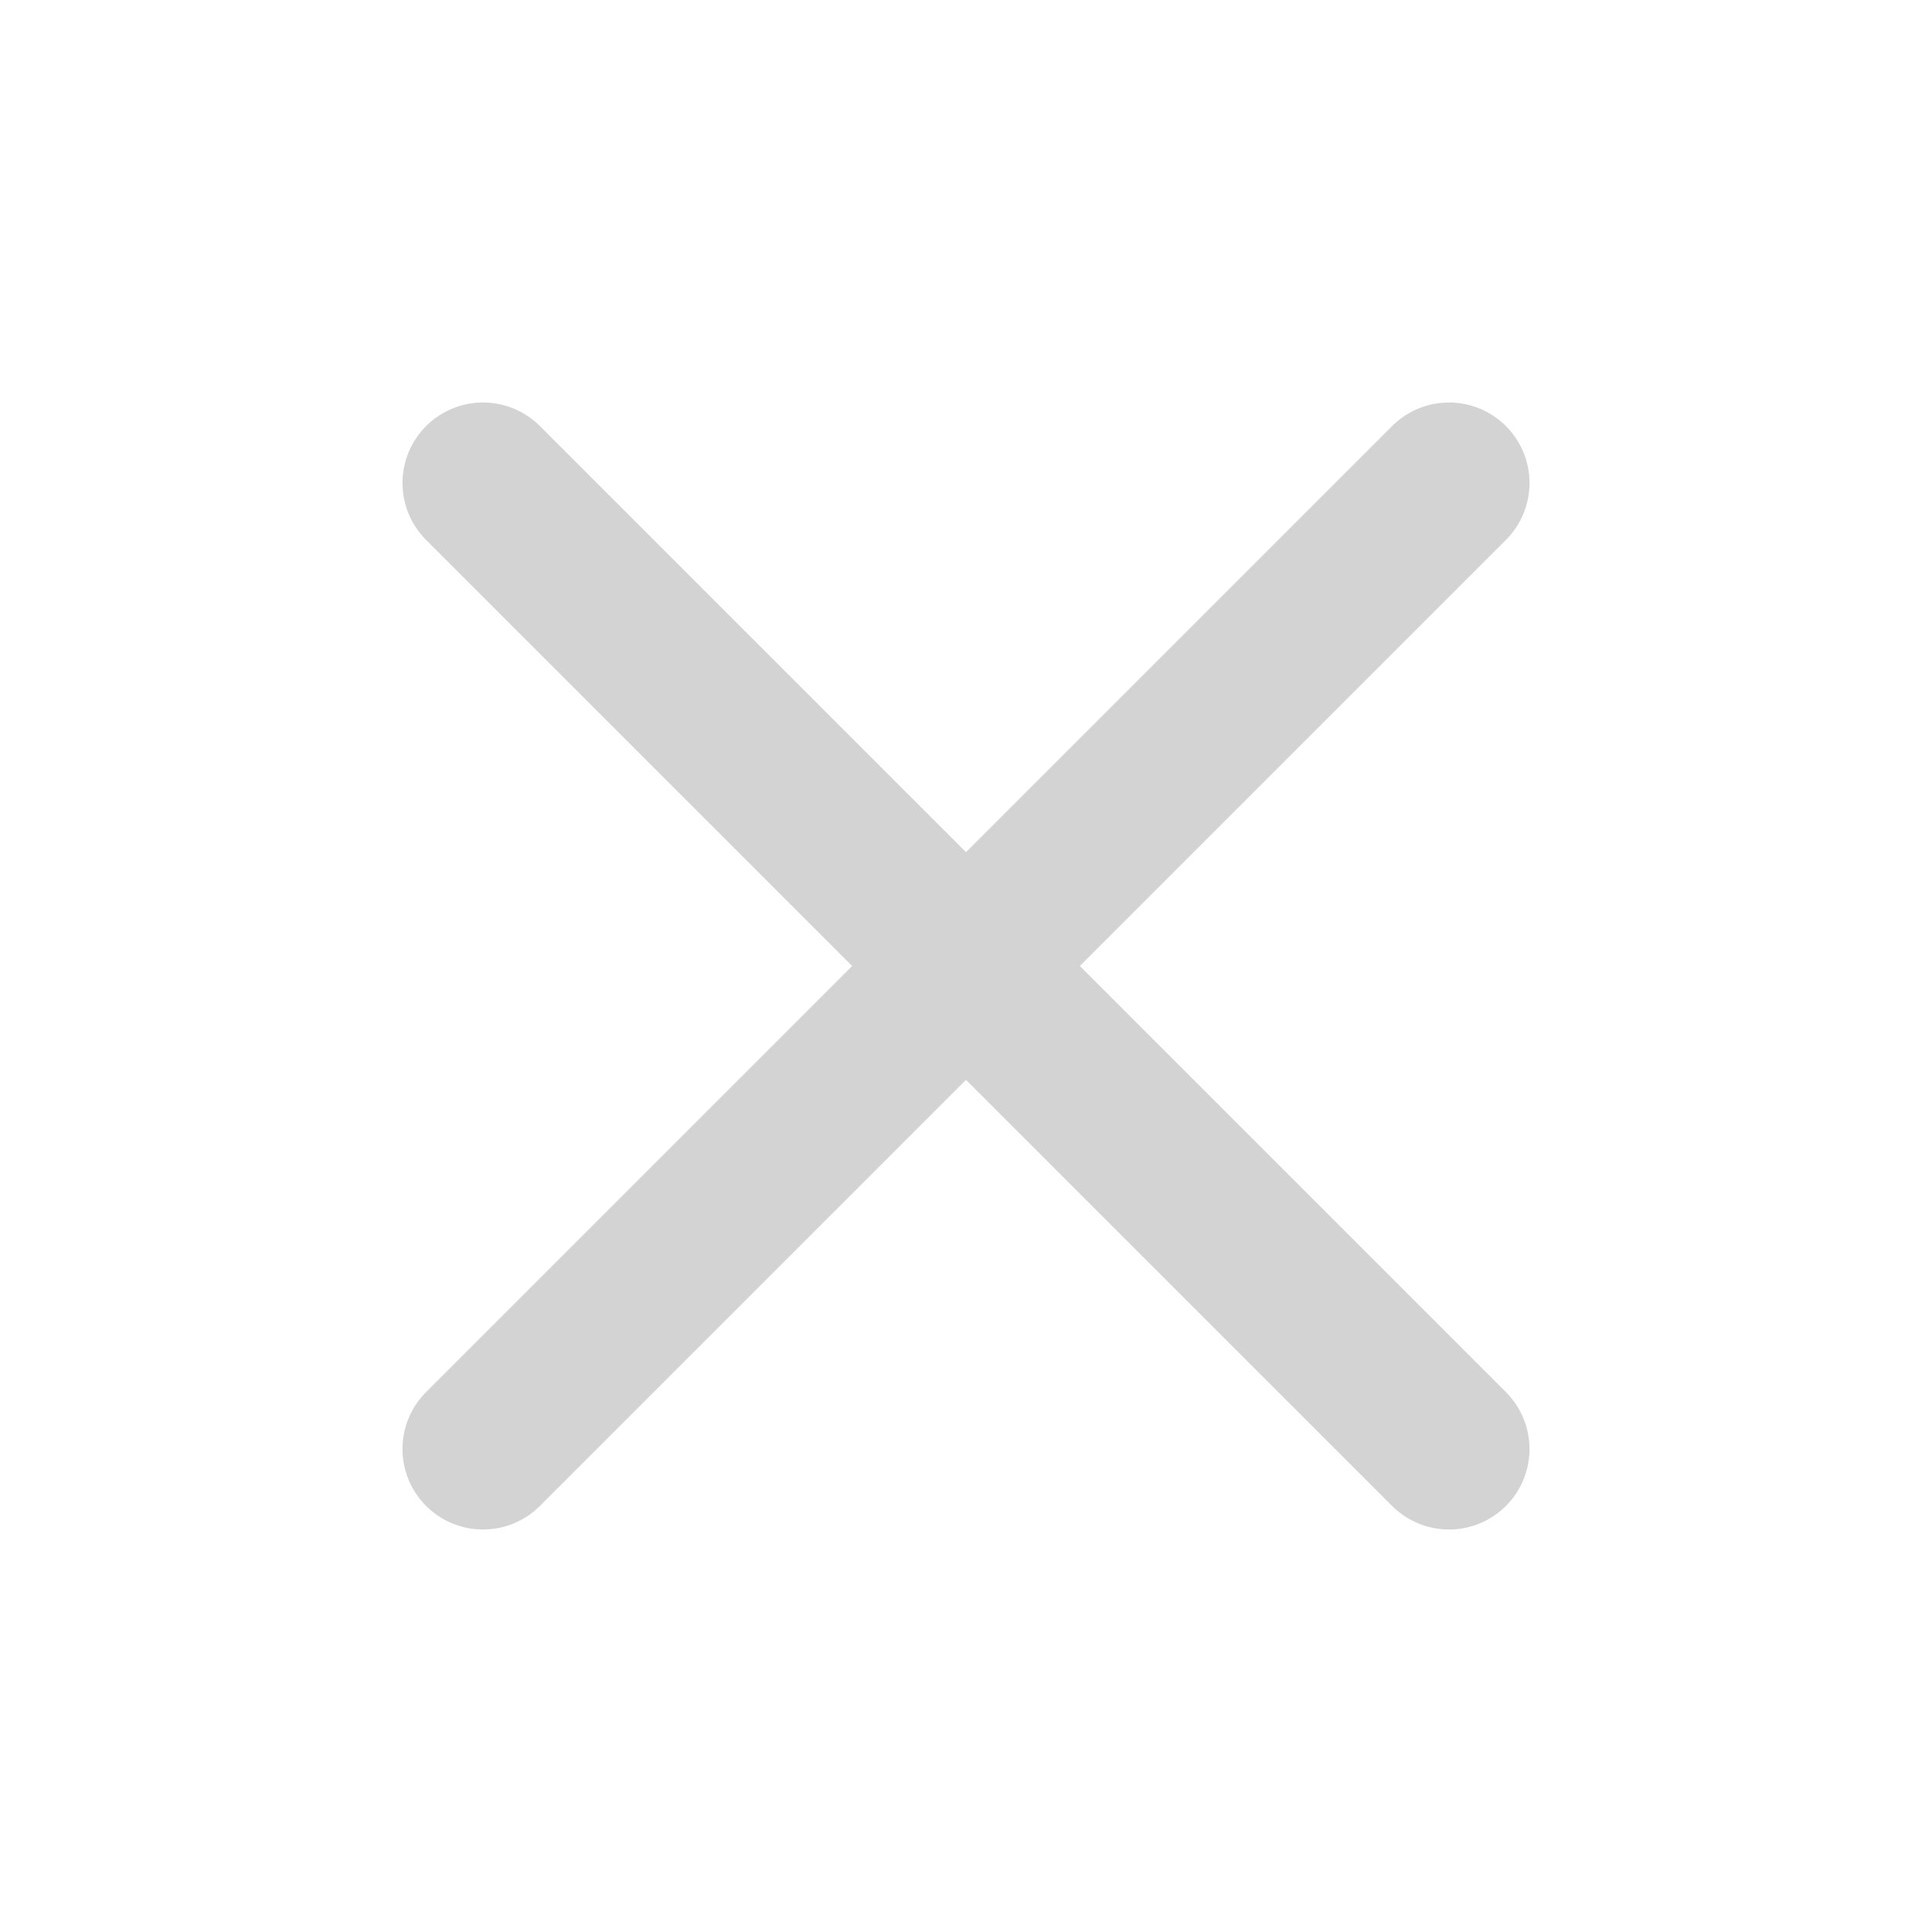
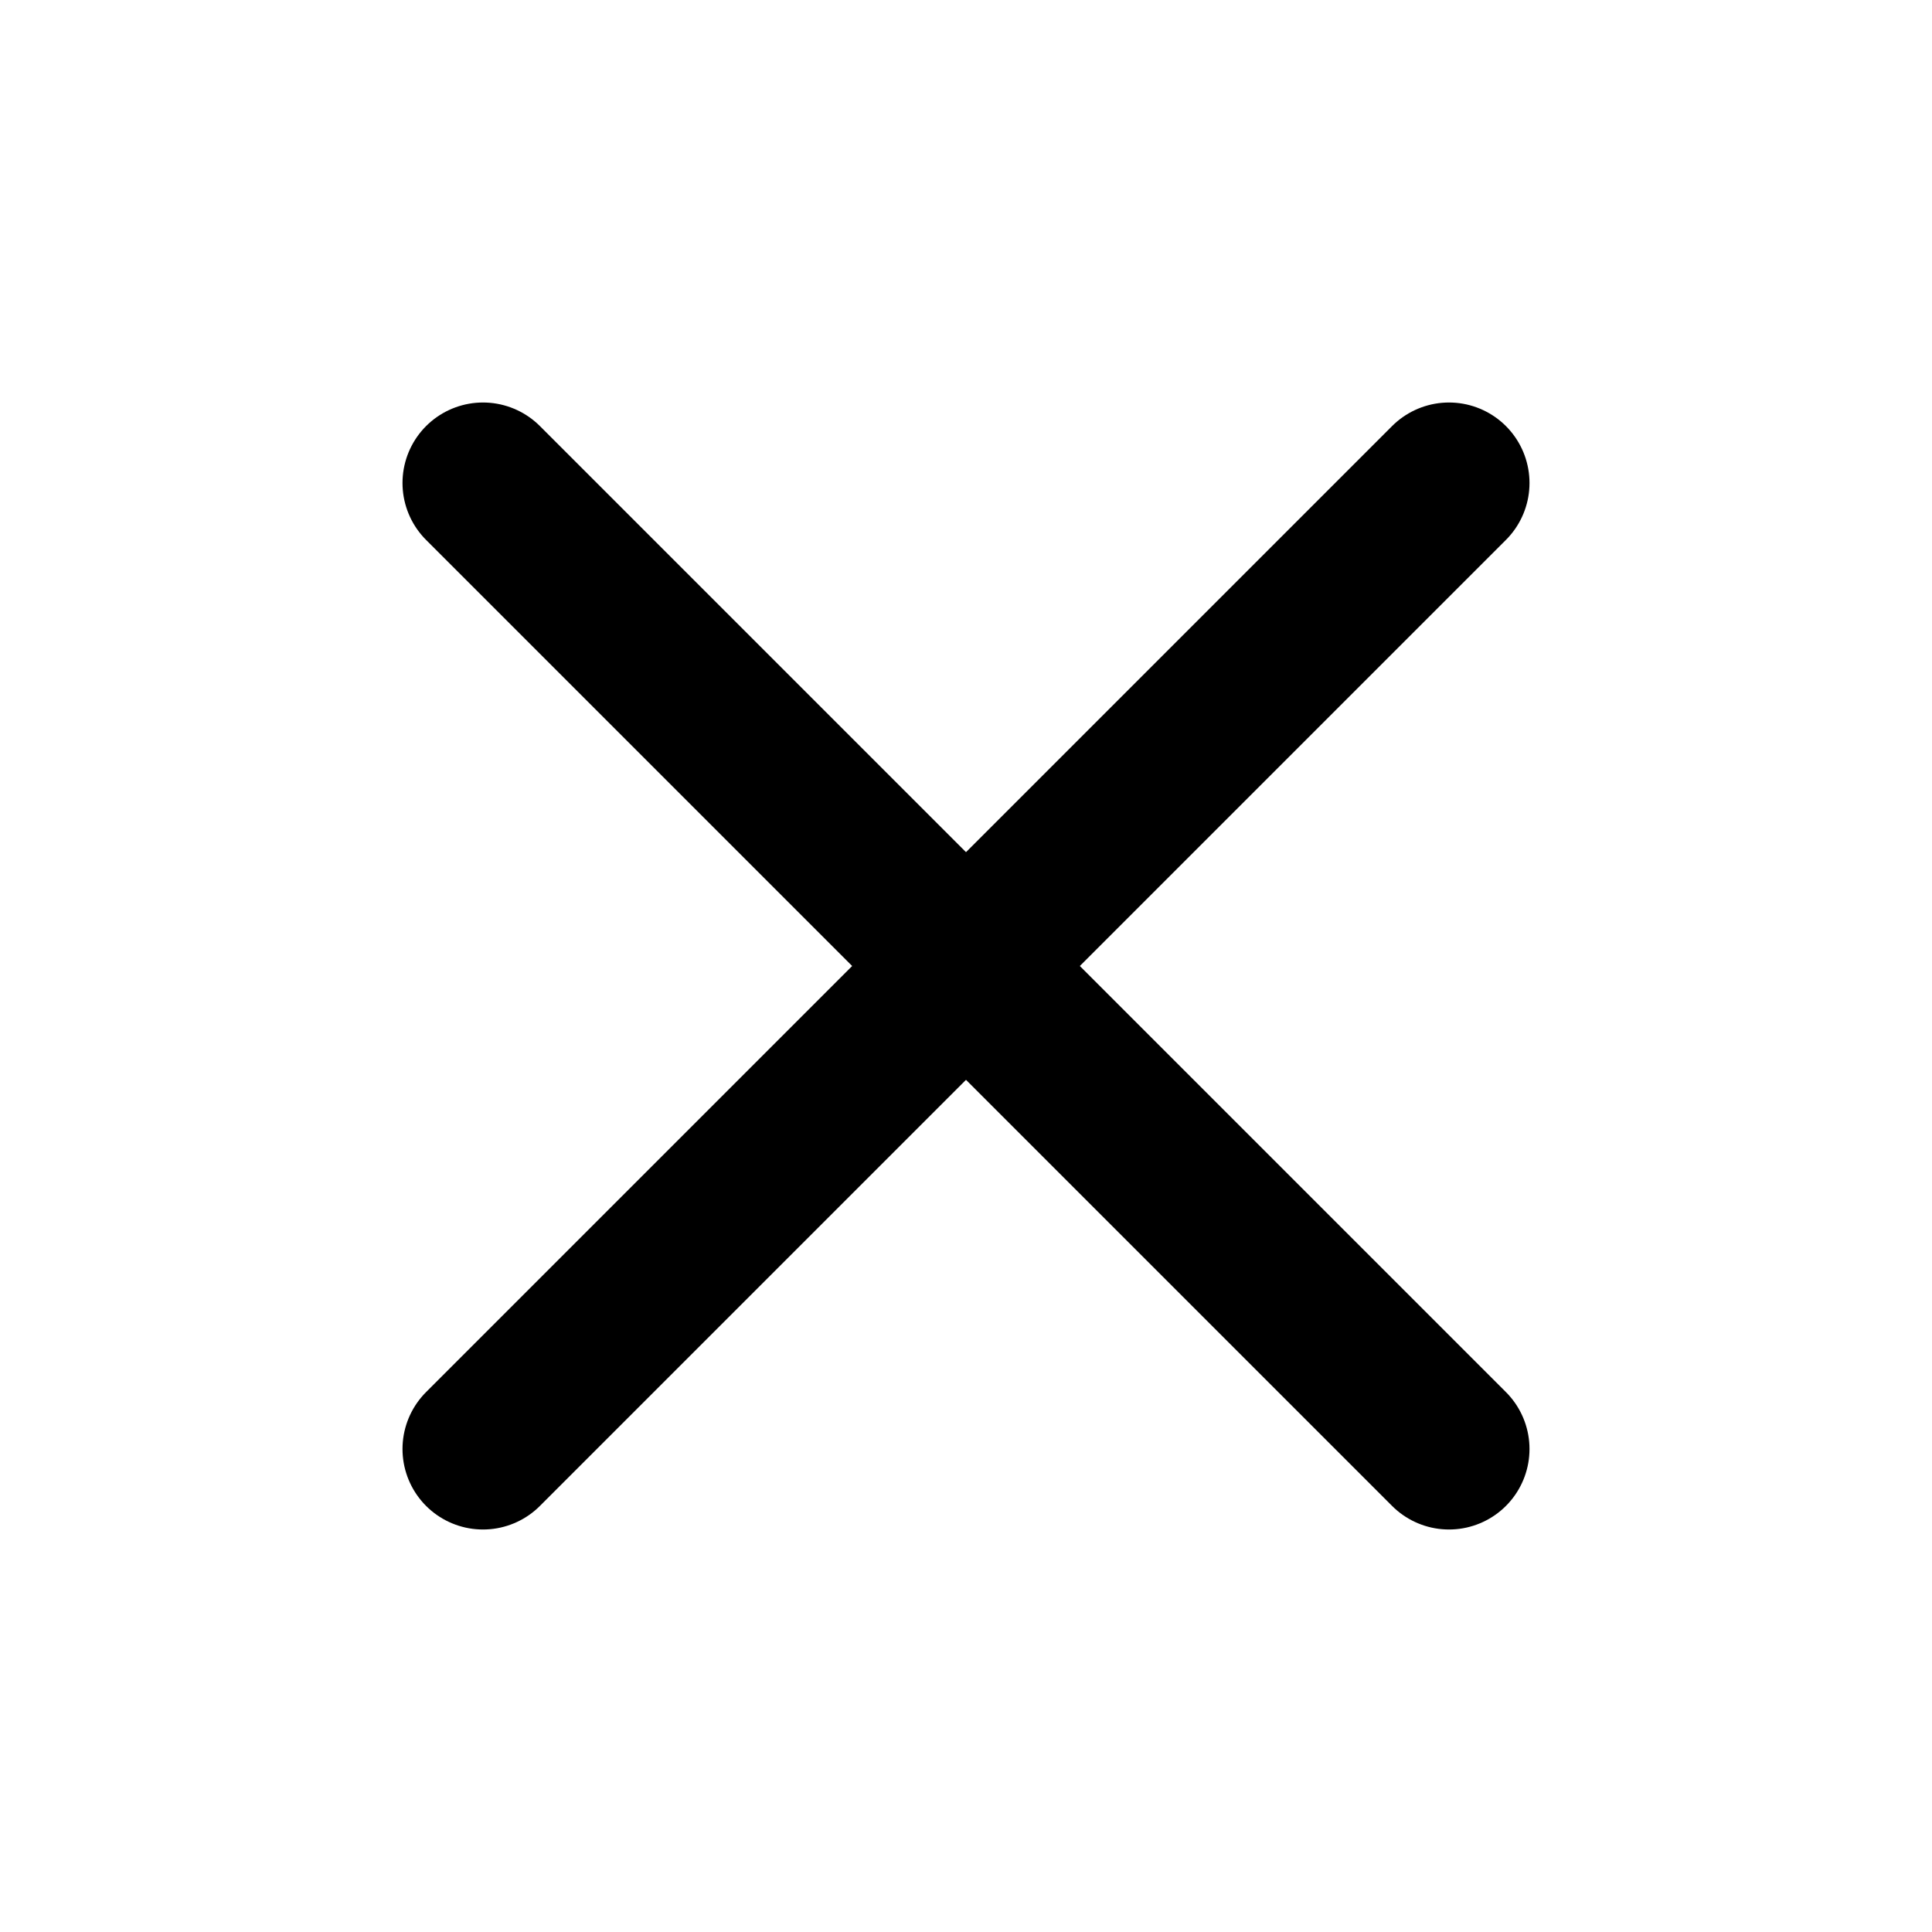
- <svg xmlns="http://www.w3.org/2000/svg" width="24" height="24" viewBox="0 0 24 24" fill="none" stroke="lightgray" stroke-width="2" stroke-linecap="round" stroke-linejoin="round">
+ <svg xmlns="http://www.w3.org/2000/svg" width="24" height="24" viewBox="0 0 24 24" fill="none" stroke="black" stroke-width="2" stroke-linecap="round" stroke-linejoin="round">
  <line x1="18" y1="6" x2="6" y2="18" />
  <line x1="6" y1="6" x2="18" y2="18" />
</svg>
